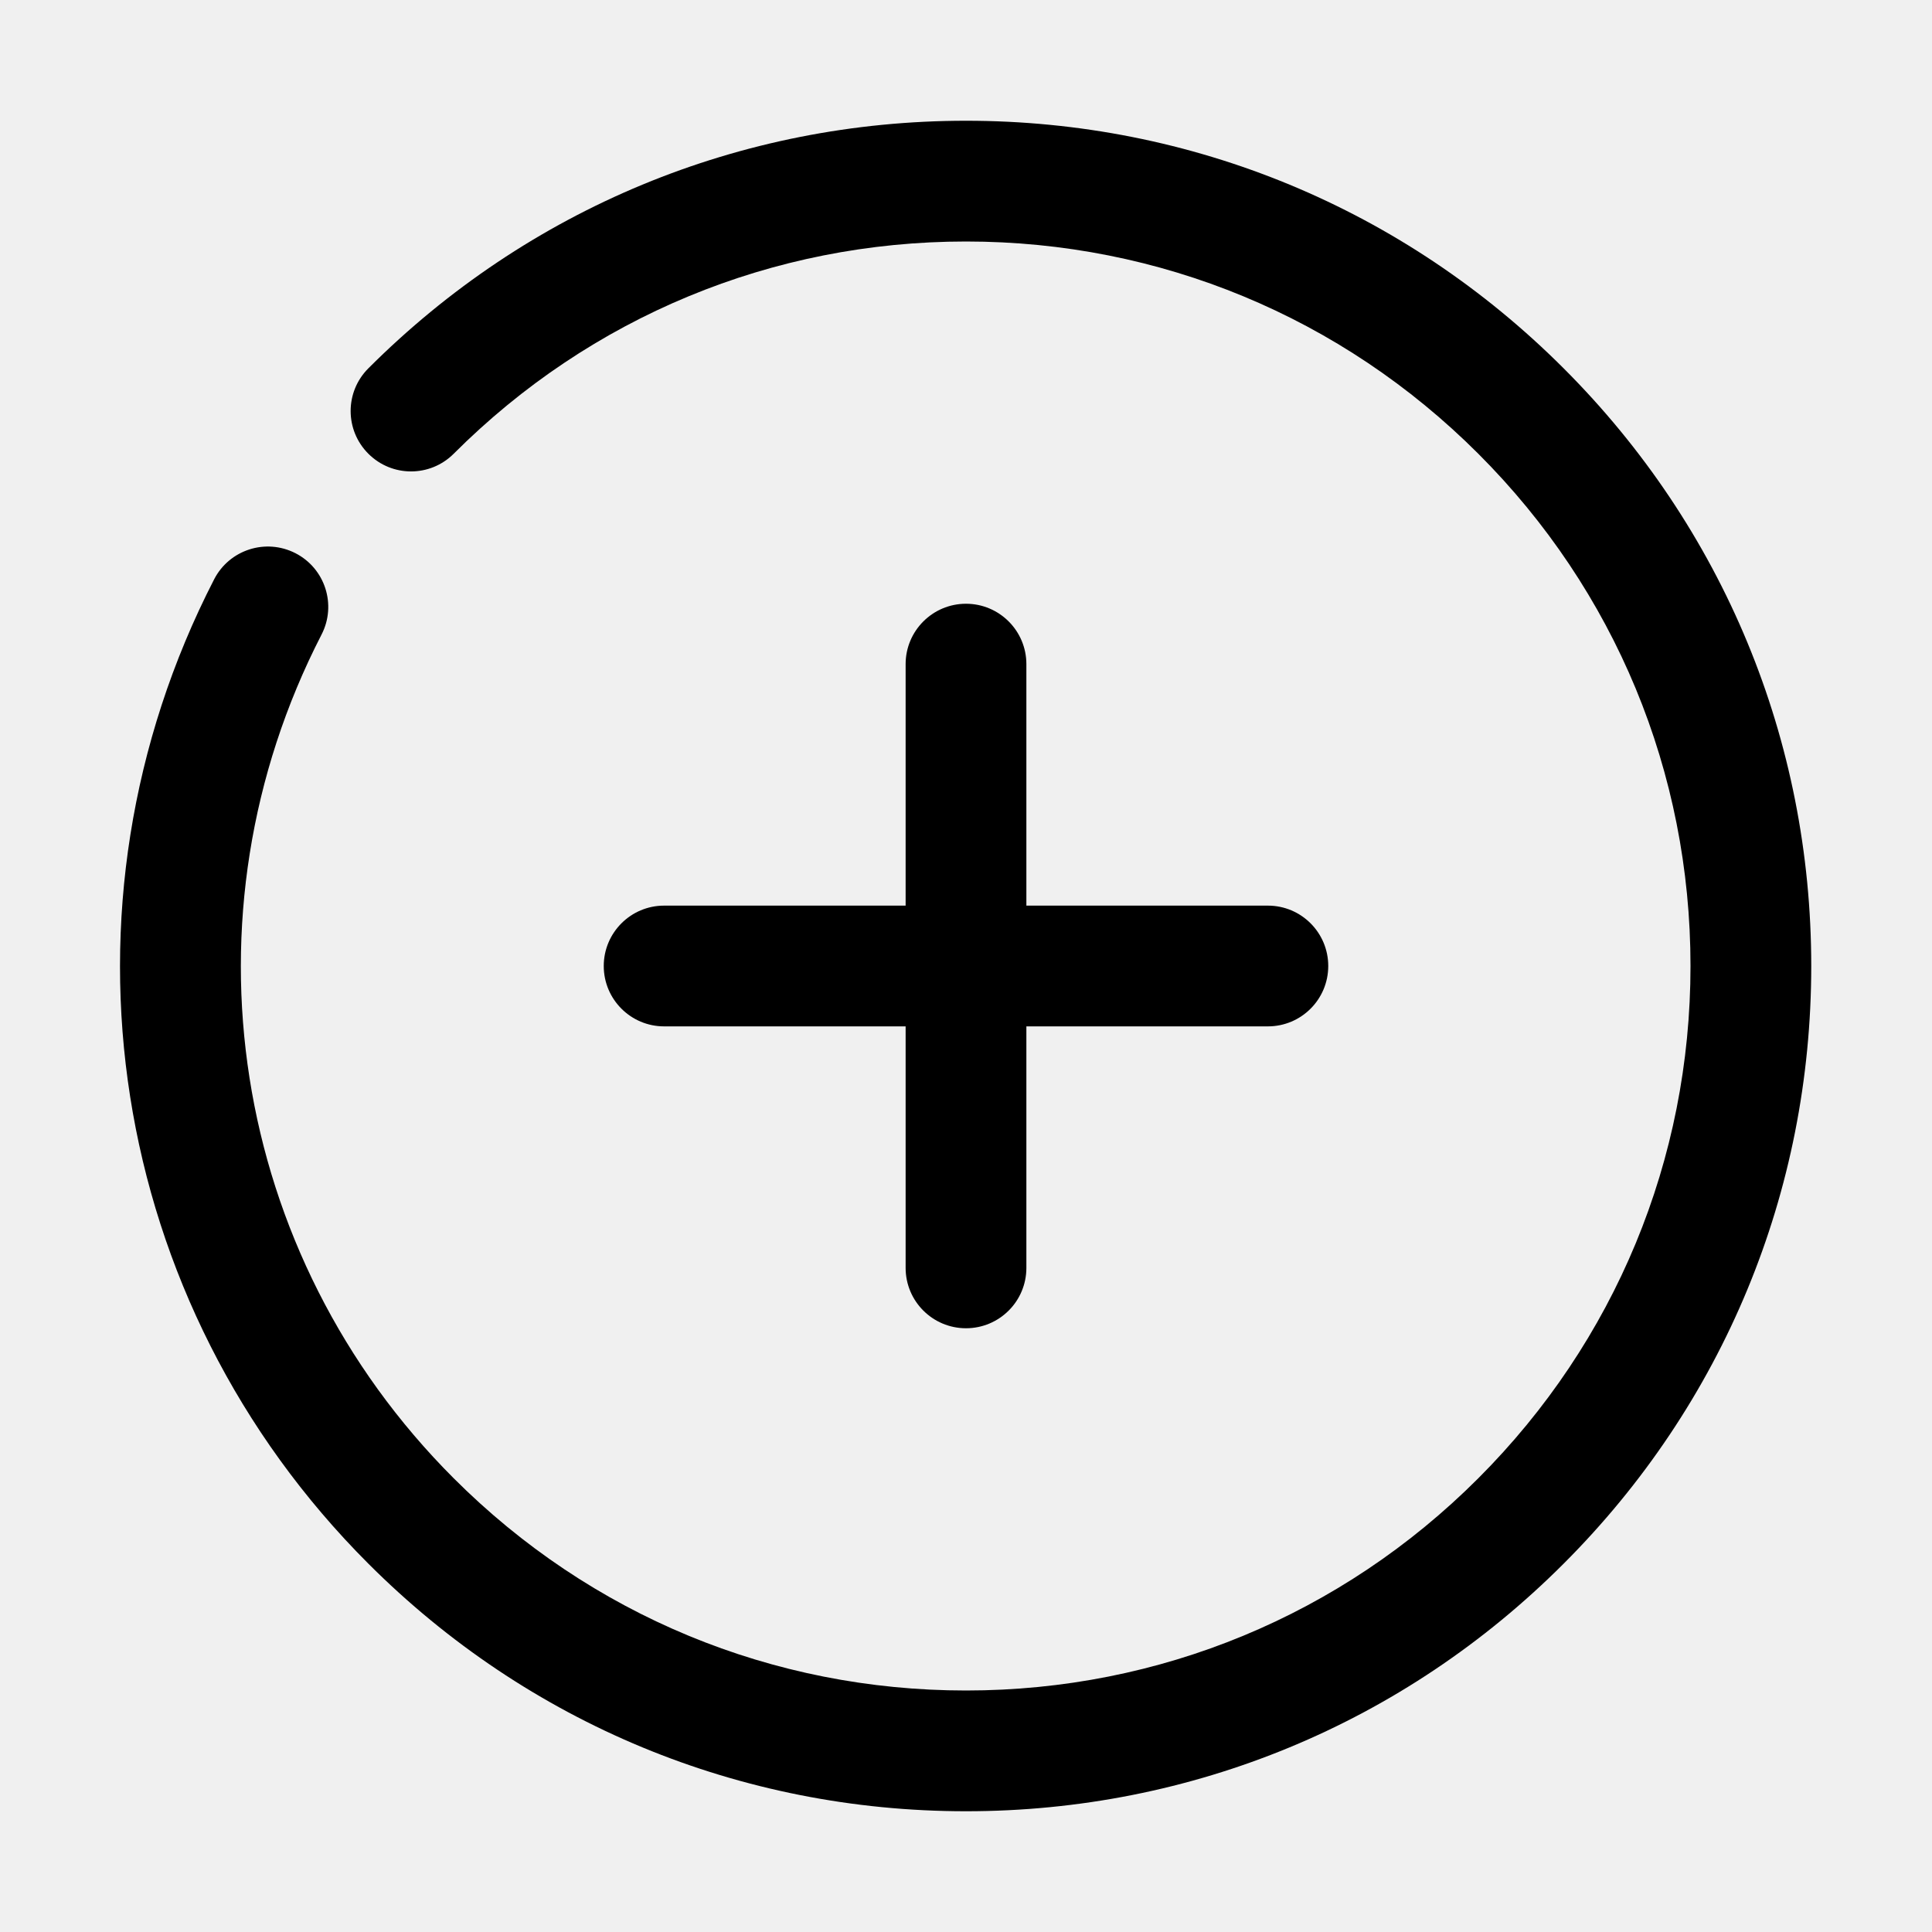
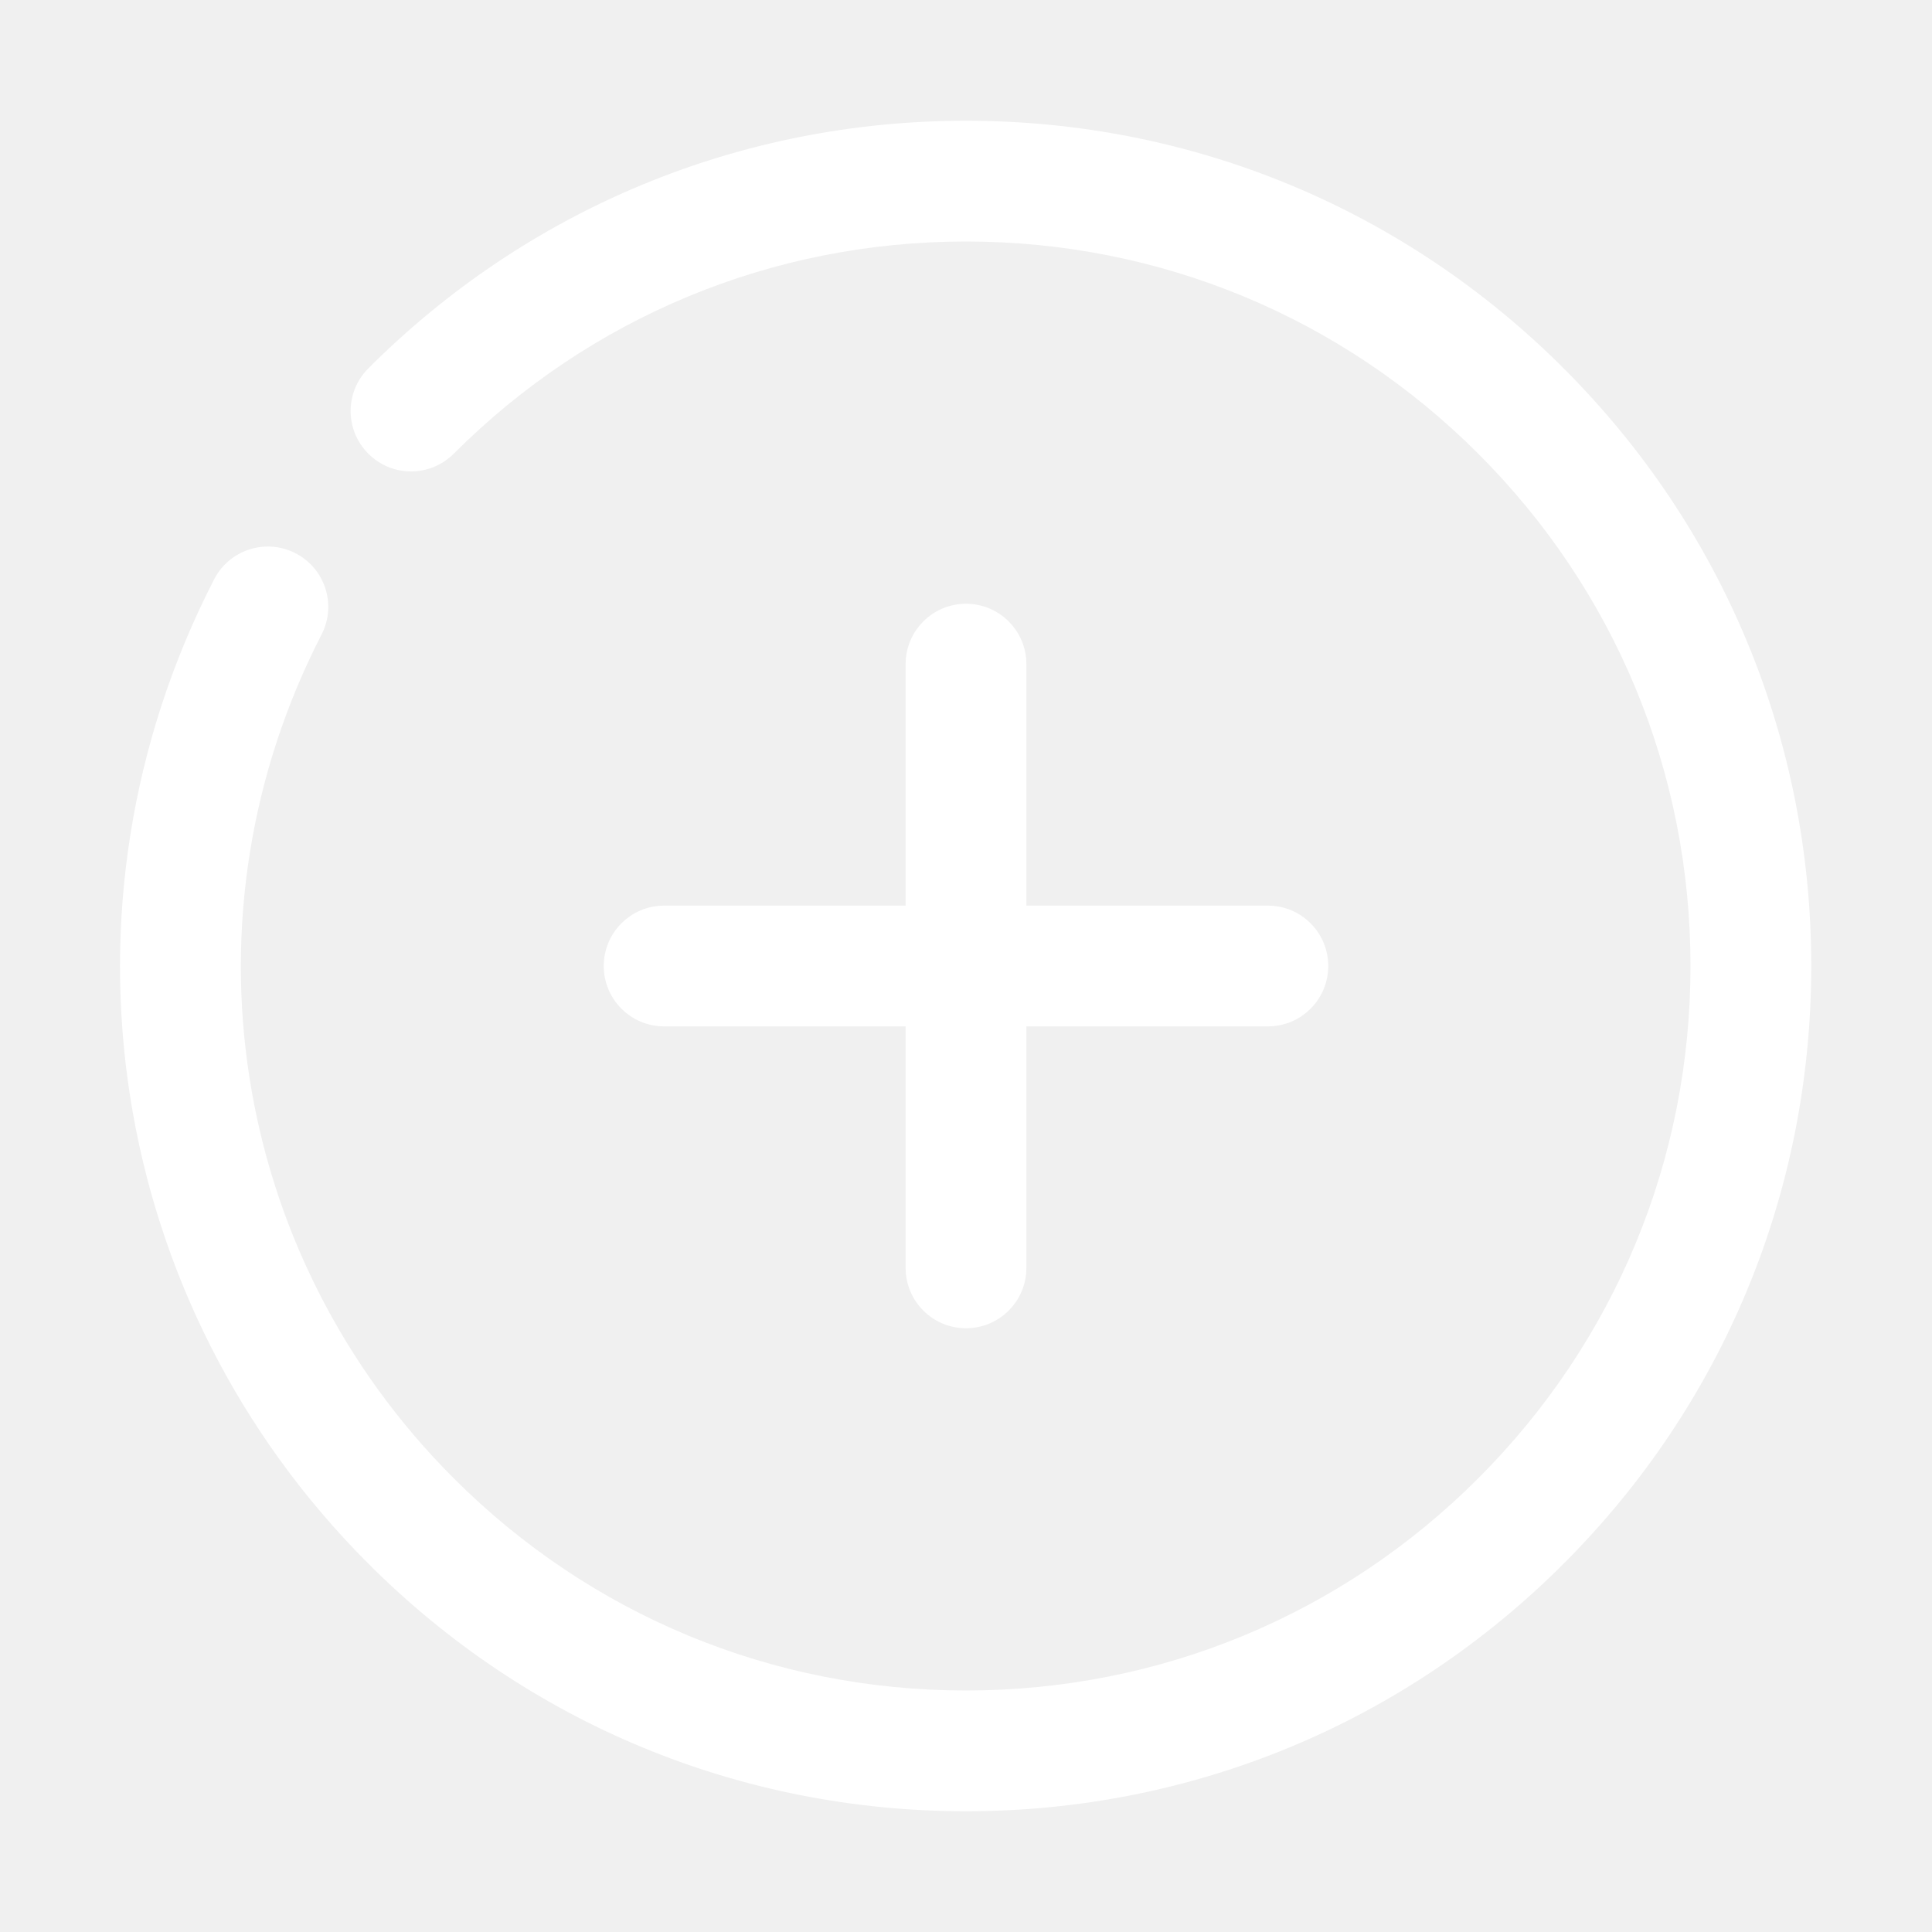
<svg xmlns="http://www.w3.org/2000/svg" enable-background="new 0 0 32 32" height="32px" id="Layer_1" version="1.1" viewBox="0 0 32 32" width="32px" xml:space="preserve">
  <g>
-     <polyline fill="none" points="   649,137.999 675,137.999 675,155.999 661,155.999  " stroke="#FFFFFF" stroke-linecap="round" stroke-linejoin="round" stroke-miterlimit="10" stroke-width="2" />
-     <polyline fill="none" points="   653,155.999 649,155.999 649,141.999  " stroke="#FFFFFF" stroke-linecap="round" stroke-linejoin="round" stroke-miterlimit="10" stroke-width="2" />
-     <polyline fill="none" points="   661,156 653,162 653,156  " stroke="#FFFFFF" stroke-linecap="round" stroke-linejoin="round" stroke-miterlimit="10" stroke-width="2" />
+     <polyline fill="none" points="   649,137.999 675,137.999 675,155.999 661,155.999  " stroke="#ffffff" stroke-linecap="round" stroke-linejoin="round" stroke-miterlimit="10" stroke-width="2" />
+     <polyline fill="none" points="   653,155.999 649,155.999 649,141.999  " stroke="#ffffff" stroke-linecap="round" stroke-linejoin="round" stroke-miterlimit="10" stroke-width="2" />
+     <polyline fill="none" points="   661,156 653,162 653,156  " stroke="#ffffff" stroke-linecap="round" stroke-linejoin="round" stroke-miterlimit="10" stroke-width="2" />
  </g>
  <g>
-     <path d="M16,30c-3.74,0-7.255-1.456-9.899-4.101C1.779,21.578,0.753,15.025,3.547,9.595C3.8,9.104,4.402,8.911,4.894,9.163   c0.491,0.252,0.685,0.855,0.432,1.347C2.931,15.165,3.81,20.781,7.515,24.485C9.781,26.752,12.794,28,16,28   c3.205,0,6.219-1.248,8.485-3.515S28,19.205,28,16c0-3.206-1.248-6.219-3.515-8.485S19.206,4,16,4   c-3.206,0-6.219,1.249-8.485,3.515c-0.391,0.391-1.023,0.391-1.414,0s-0.391-1.023,0-1.414C8.745,3.457,12.26,2,16,2   c3.74,0,7.256,1.457,9.899,4.101C28.544,8.745,30,12.26,30,16c0,3.739-1.456,7.255-4.101,9.899C23.256,28.544,19.74,30,16,30z" />
+     <path d="M16,30c-3.74,0-7.255-1.456-9.899-4.101C1.779,21.578,0.753,15.025,3.547,9.595C3.8,9.104,4.402,8.911,4.894,9.163   c0.491,0.252,0.685,0.855,0.432,1.347C2.931,15.165,3.81,20.781,7.515,24.485C9.781,26.752,12.794,28,16,28   c3.205,0,6.219-1.248,8.485-3.515S28,19.205,28,16c0-3.206-1.248-6.219-3.515-8.485S19.206,4,16,4   c-3.206,0-6.219,1.249-8.485,3.515c-0.391,0.391-1.023,0.391-1.414,0s-0.391-1.023,0-1.414C8.745,3.457,12.26,2,16,2   c3.74,0,7.256,1.457,9.899,4.101C28.544,8.745,30,12.26,30,16c0,3.739-1.456,7.255-4.101,9.899C23.256,28.544,19.74,30,16,30z" fill="#ffffff" />
  </g>
  <g>
-     <path d="M16,22c-0.552,0-1-0.447-1-1V11c0-0.552,0.448-1,1-1s1,0.448,1,1v10C17,21.553,16.552,22,16,22z" />
+     <path d="M16,22c-0.552,0-1-0.447-1-1V11c0-0.552,0.448-1,1-1s1,0.448,1,1v10C17,21.553,16.552,22,16,22z" fill="#ffffff" />
  </g>
  <g>
-     <path d="M21,17H11c-0.552,0-1-0.448-1-1s0.448-1,1-1h10c0.553,0,1,0.448,1,1S21.553,17,21,17z" />
+     <path d="M21,17H11c-0.552,0-1-0.448-1-1s0.448-1,1-1h10c0.553,0,1,0.448,1,1S21.553,17,21,17z" fill="#ffffff" />
  </g>
</svg>
